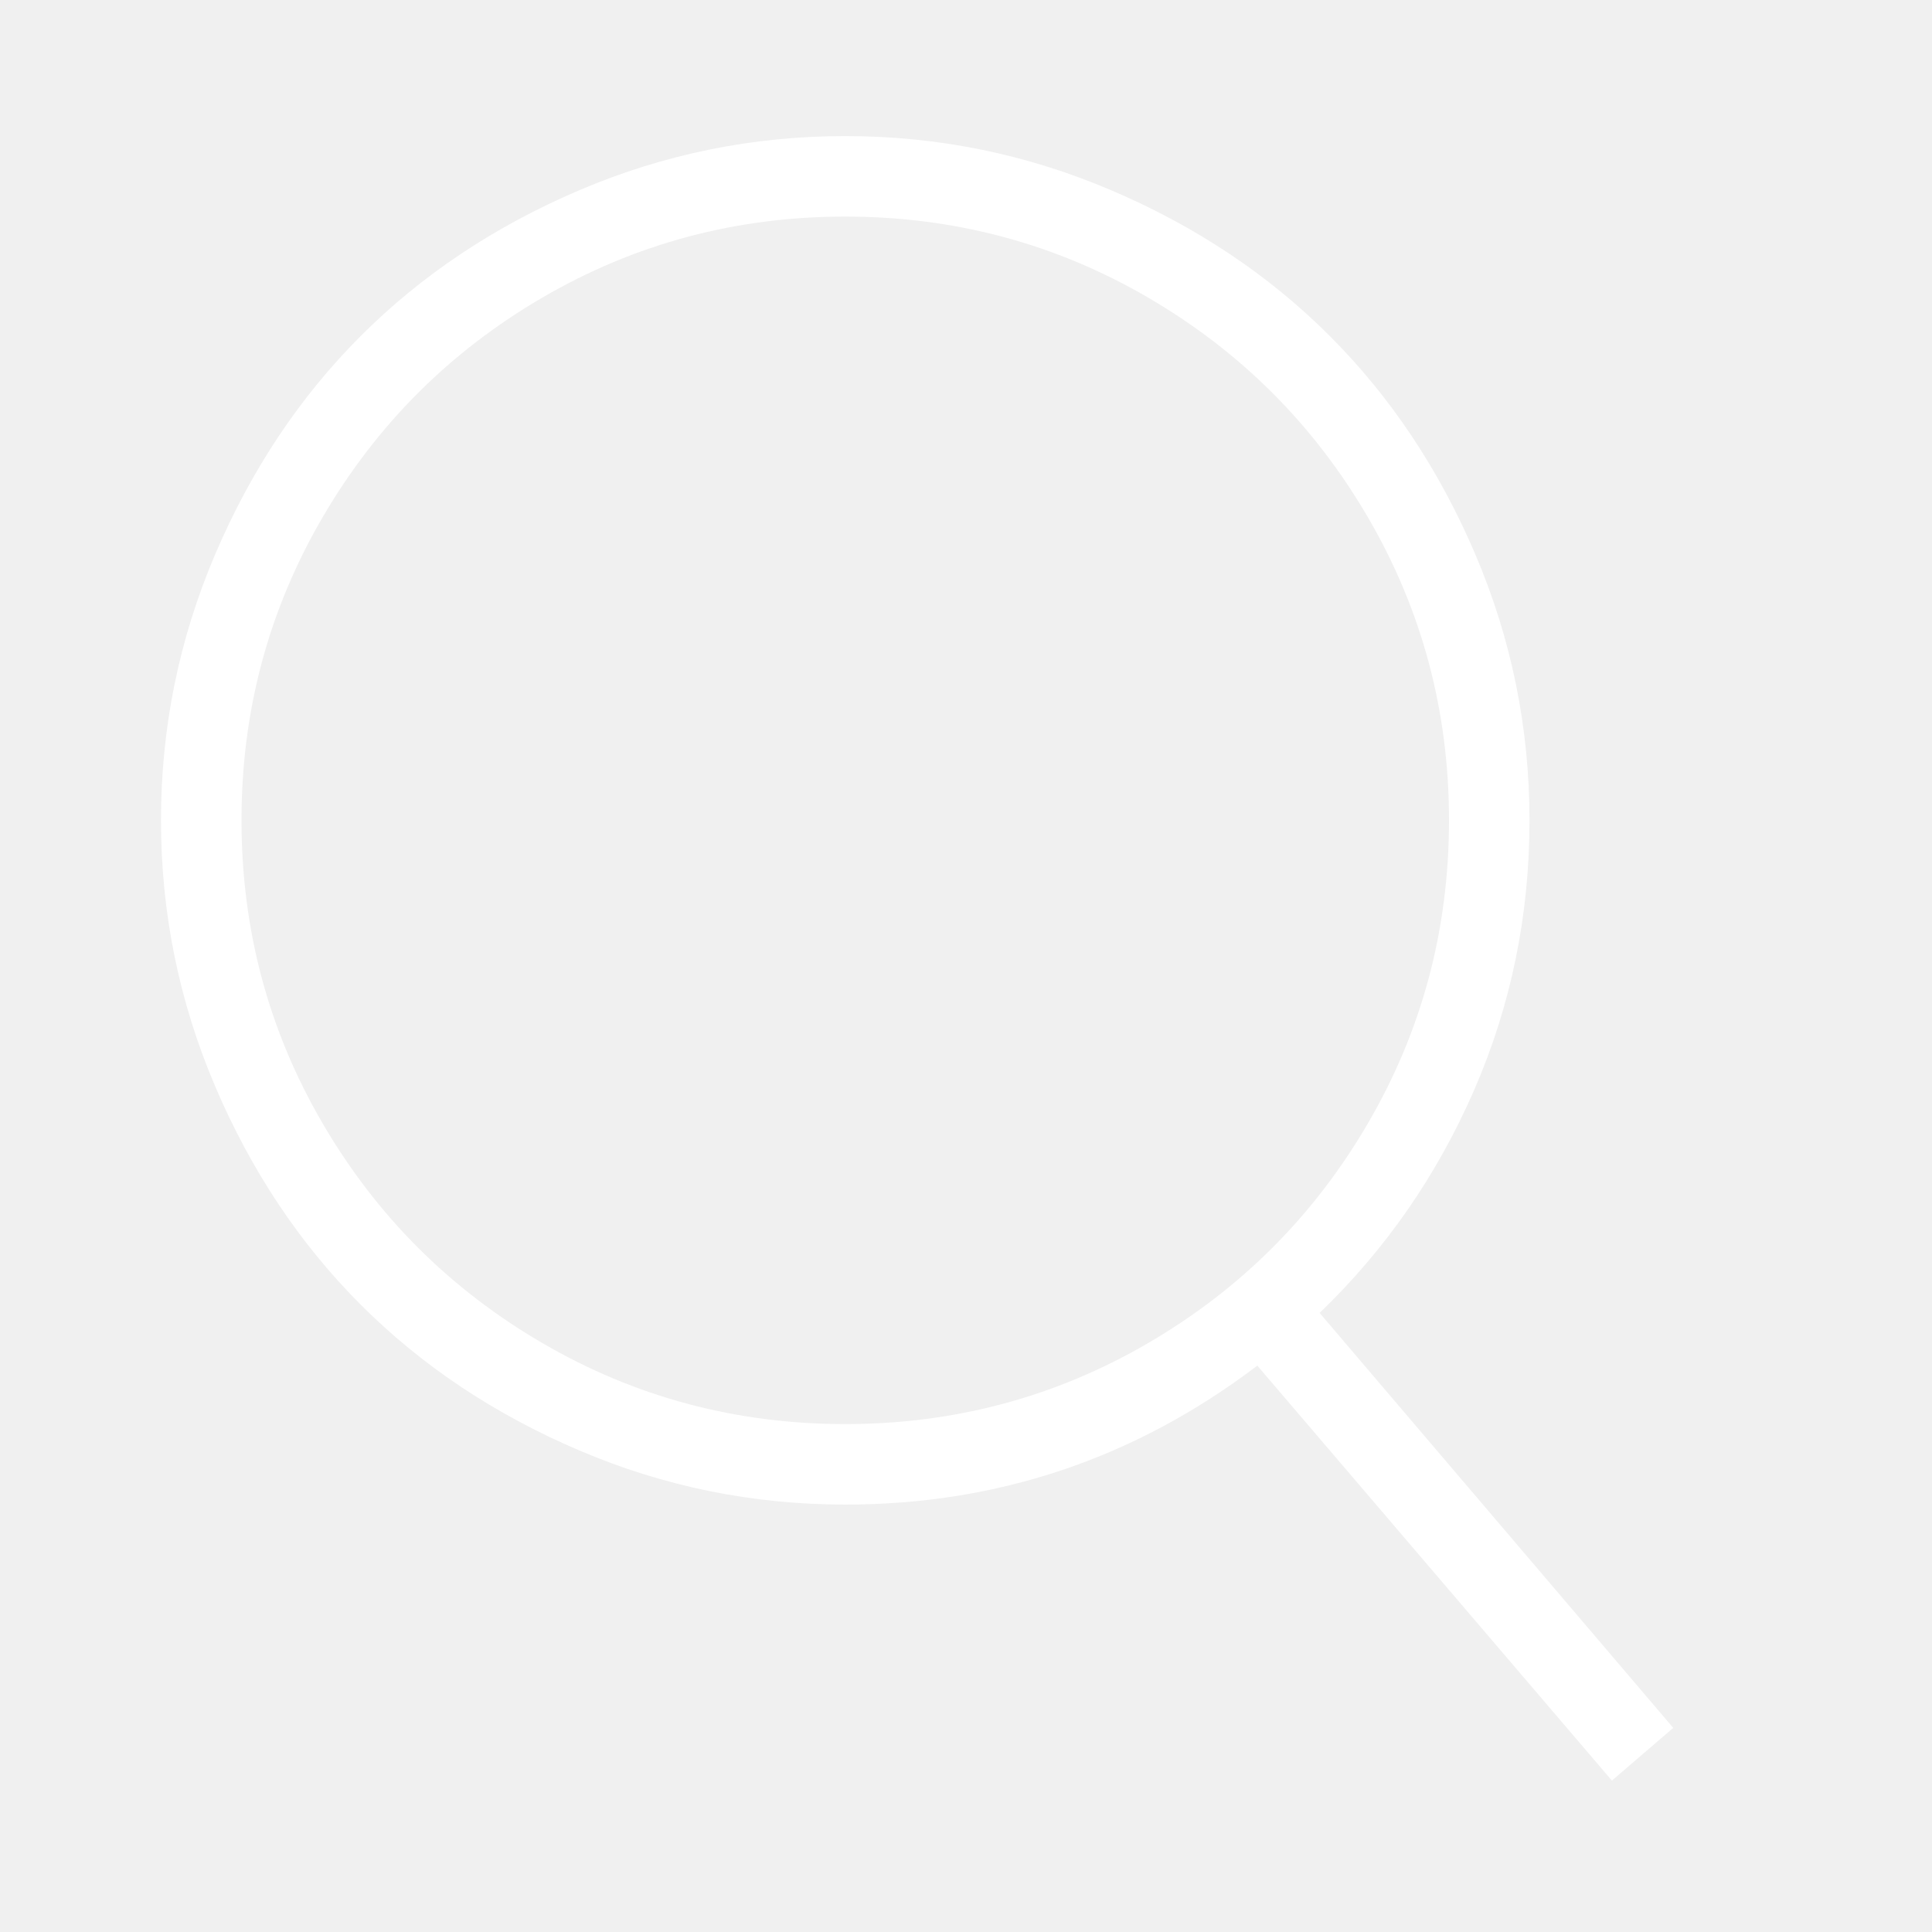
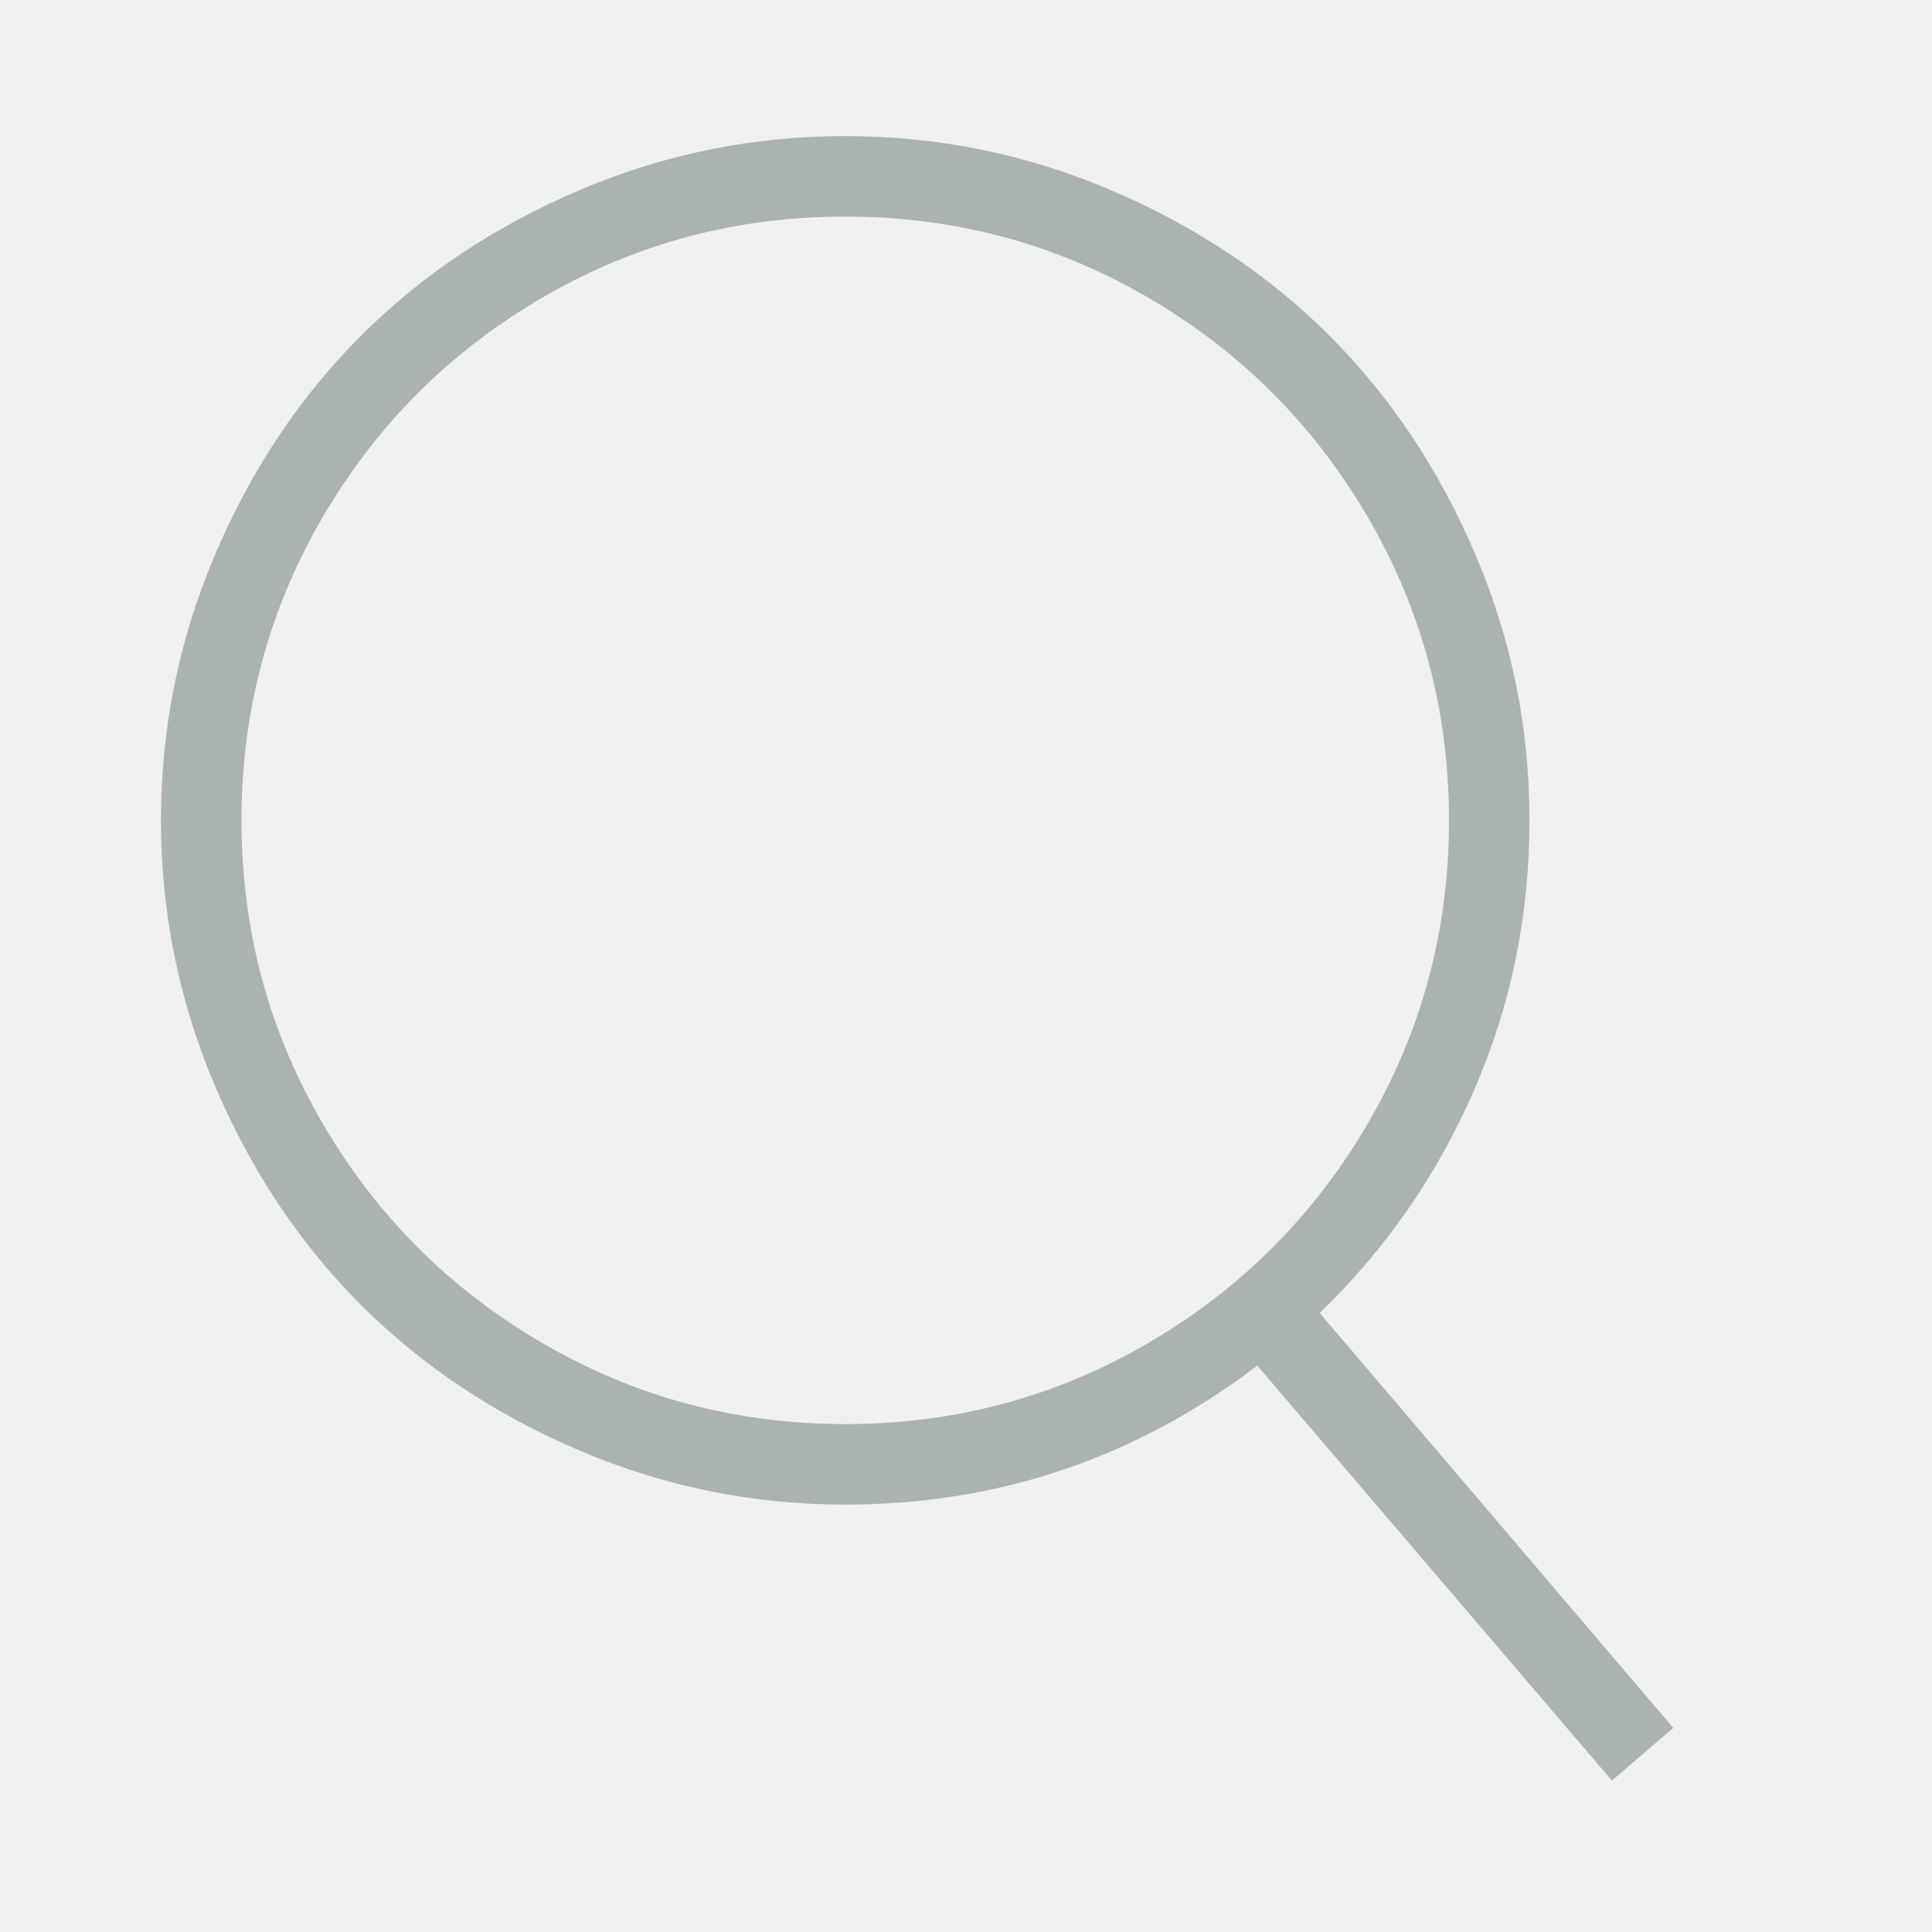
<svg xmlns="http://www.w3.org/2000/svg" viewBox="0 0 512 512">
-   <path d="M349.714 347.937l93.714 109.969-16.254 13.969-93.969-109.969q-48.508 36.825-109.207 36.825-36.826 0-70.476-14.349t-57.905-38.603-38.603-57.905-14.349-70.476 14.349-70.476 38.603-57.905 57.905-38.603 70.476-14.349 70.476 14.349 57.905 38.603 38.603 57.905 14.349 70.476q0 37.841-14.73 71.619t-40.889 58.921zM224 377.397q43.428 0 80.254-21.461t58.286-58.286 21.461-80.254-21.461-80.254-58.286-58.285-80.254-21.46-80.254 21.46-58.285 58.285-21.46 80.254 21.46 80.254 58.285 58.286 80.254 21.461z" fill="#ffffff" fill-rule="evenodd" />
+   <path d="M349.714 347.937l93.714 109.969-16.254 13.969-93.969-109.969q-48.508 36.825-109.207 36.825-36.826 0-70.476-14.349t-57.905-38.603-38.603-57.905-14.349-70.476 14.349-70.476 38.603-57.905 57.905-38.603 70.476-14.349 70.476 14.349 57.905 38.603 38.603 57.905 14.349 70.476q0 37.841-14.73 71.619t-40.889 58.921zM224 377.397q43.428 0 80.254-21.461t58.286-58.286 21.461-80.254-21.461-80.254-58.286-58.285-80.254-21.46-80.254 21.46-58.285 58.285-21.46 80.254 21.46 80.254 58.285 58.286 80.254 21.461z" fill="#aab3af" fill-rule="evenodd" />
</svg>
